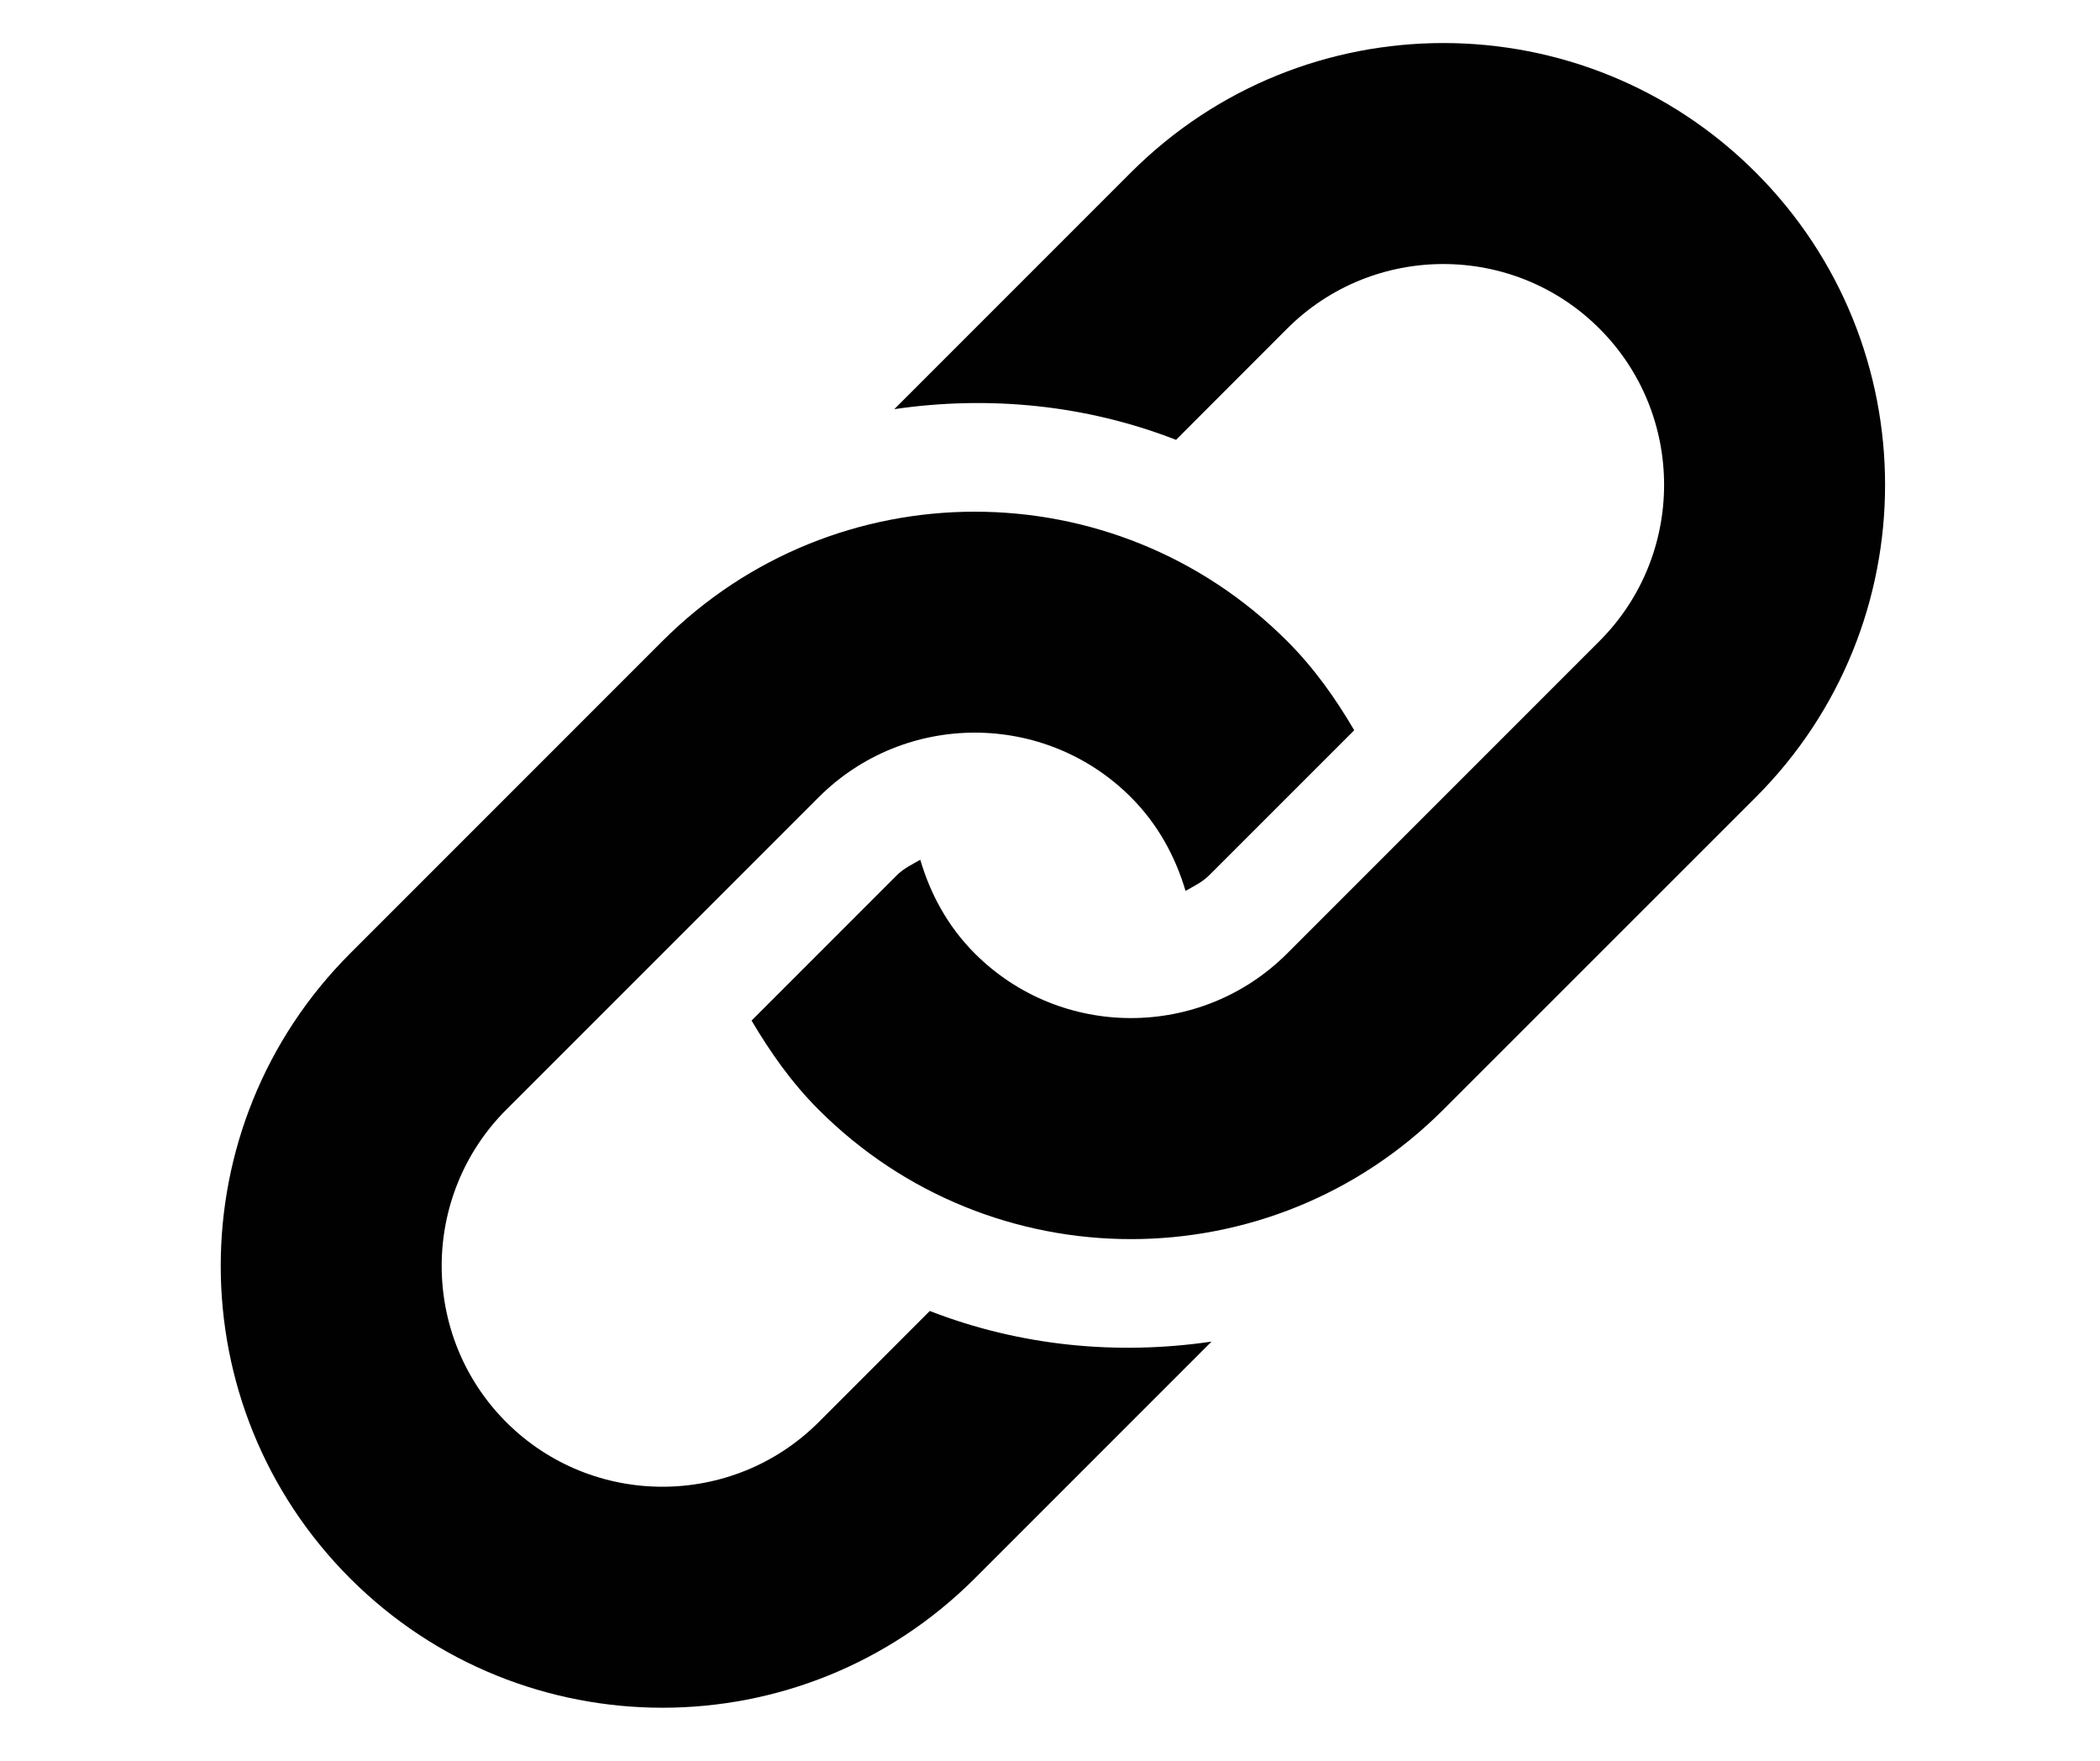
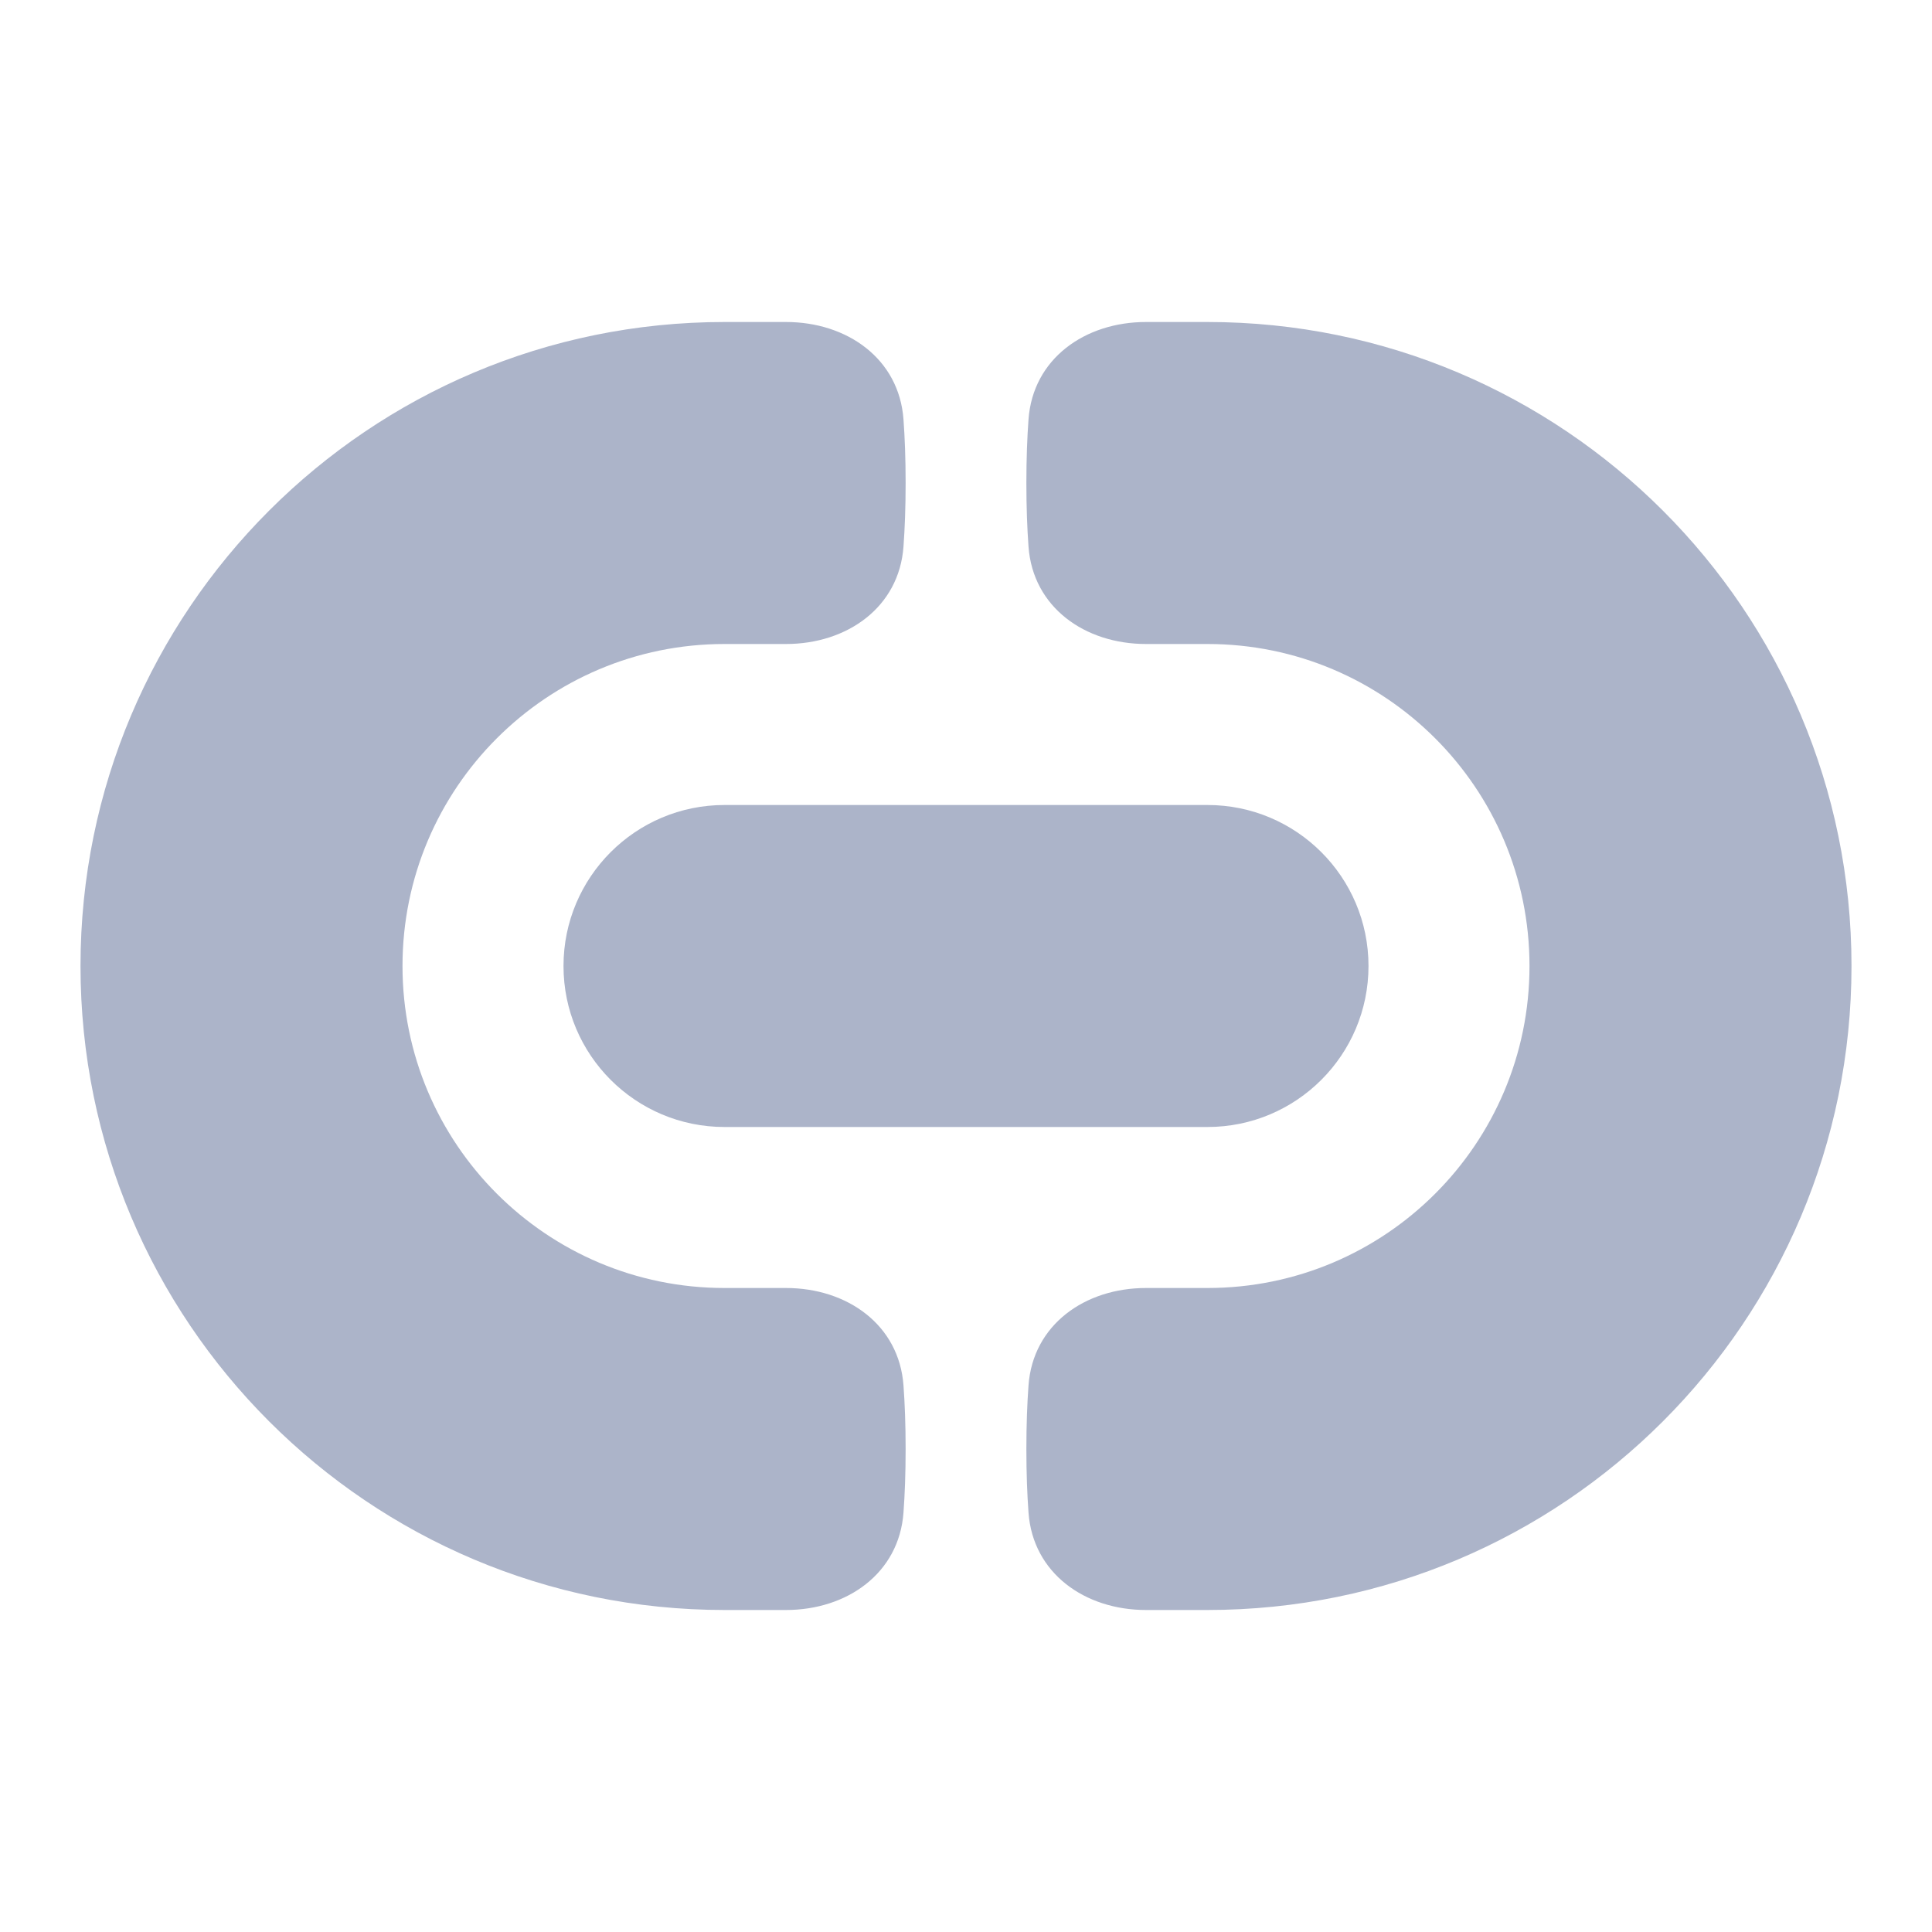
- <svg xmlns="http://www.w3.org/2000/svg" width="705" viewBox="0 0 705 591" height="591" version="1.0">
-   <path fill="#010101" d="M 589.426 267.605 L 484.535 372.457 C 426.645 430.387 332.727 430.387 274.832 372.457 C 265.707 363.367 258.574 353.121 252.309 342.551 L 301.043 293.816 C 303.363 291.48 306.223 290.141 308.957 288.566 C 312.324 300.082 318.207 310.98 327.258 320.031 C 356.168 348.957 403.219 348.922 432.109 320.031 L 536.965 215.176 C 565.891 186.246 565.891 139.215 536.965 110.305 C 508.07 81.395 461.039 81.395 432.109 110.305 L 394.816 147.633 C 364.566 135.848 331.965 132.68 300.23 137.332 L 379.684 57.879 C 437.613 -0.031 531.496 -0.031 589.426 57.879 C 647.32 115.793 647.32 209.691 589.426 267.605 Z M 312.141 440.02 L 274.832 477.348 C 245.922 506.238 198.871 506.238 169.961 477.348 C 141.051 448.418 141.051 401.387 169.961 372.457 L 274.832 267.605 C 303.762 238.676 350.773 238.676 379.684 267.605 C 388.719 276.641 394.602 287.535 398.004 299.031 C 400.758 297.438 403.582 296.137 405.898 293.82 L 454.633 245.102 C 448.406 234.496 441.234 224.285 432.113 215.18 C 374.219 157.27 280.301 157.27 222.387 215.18 L 117.535 320.031 C 59.625 377.961 59.625 471.844 117.535 529.773 C 175.445 587.668 269.348 587.668 327.258 529.773 L 406.73 450.301 C 374.977 454.973 342.375 451.785 312.141 440.02 Z M 312.141 440.02" />
+ <svg xmlns="http://www.w3.org/2000/svg" width="48" height="48" viewBox="0 0 48 48" fill="none">
+   <path fill-rule="evenodd" clip-rule="evenodd" d="M2 24C2 15.163 9.163 8 18 8H19.528C21.043 8 22.338 8.909 22.447 10.421C22.48 10.871 22.5 11.395 22.5 12C22.5 12.605 22.48 13.129 22.447 13.579C22.338 15.091 21.043 16 19.528 16H18C13.582 16 10 19.582 10 24C10 28.418 13.582 32 18 32H19.528C21.043 32 22.338 32.91 22.447 34.421C22.48 34.871 22.5 35.395 22.5 36C22.5 36.605 22.48 37.129 22.447 37.579C22.338 39.09 21.043 40 19.528 40H18C9.163 40 2 32.837 2 24Z" fill="#ACB4C9" />
+   <path fill-rule="evenodd" clip-rule="evenodd" d="M46 24C46 32.837 38.837 40 30 40H28.472C26.957 40 25.662 39.09 25.553 37.579C25.52 37.129 25.5 36.605 25.5 36C25.5 35.395 25.52 34.871 25.553 34.421C25.662 32.91 26.957 32 28.472 32H30C34.418 32 38 28.418 38 24C38 19.582 34.418 16 30 16H28.472C26.957 16 25.662 15.091 25.553 13.579C25.52 13.129 25.5 12.605 25.5 12C25.5 11.395 25.52 10.871 25.553 10.421C25.662 8.909 26.957 8 28.472 8H30C38.837 8 46 15.163 46 24Z" fill="#ACB4C9" />
+   <path fill-rule="evenodd" clip-rule="evenodd" d="M14 24C14 21.791 15.791 20 18 20H30C32.209 20 34 21.791 34 24C34 26.209 32.209 28 30 28H18C15.791 28 14 26.209 14 24Z" fill="#ACB4C9" />
</svg>
